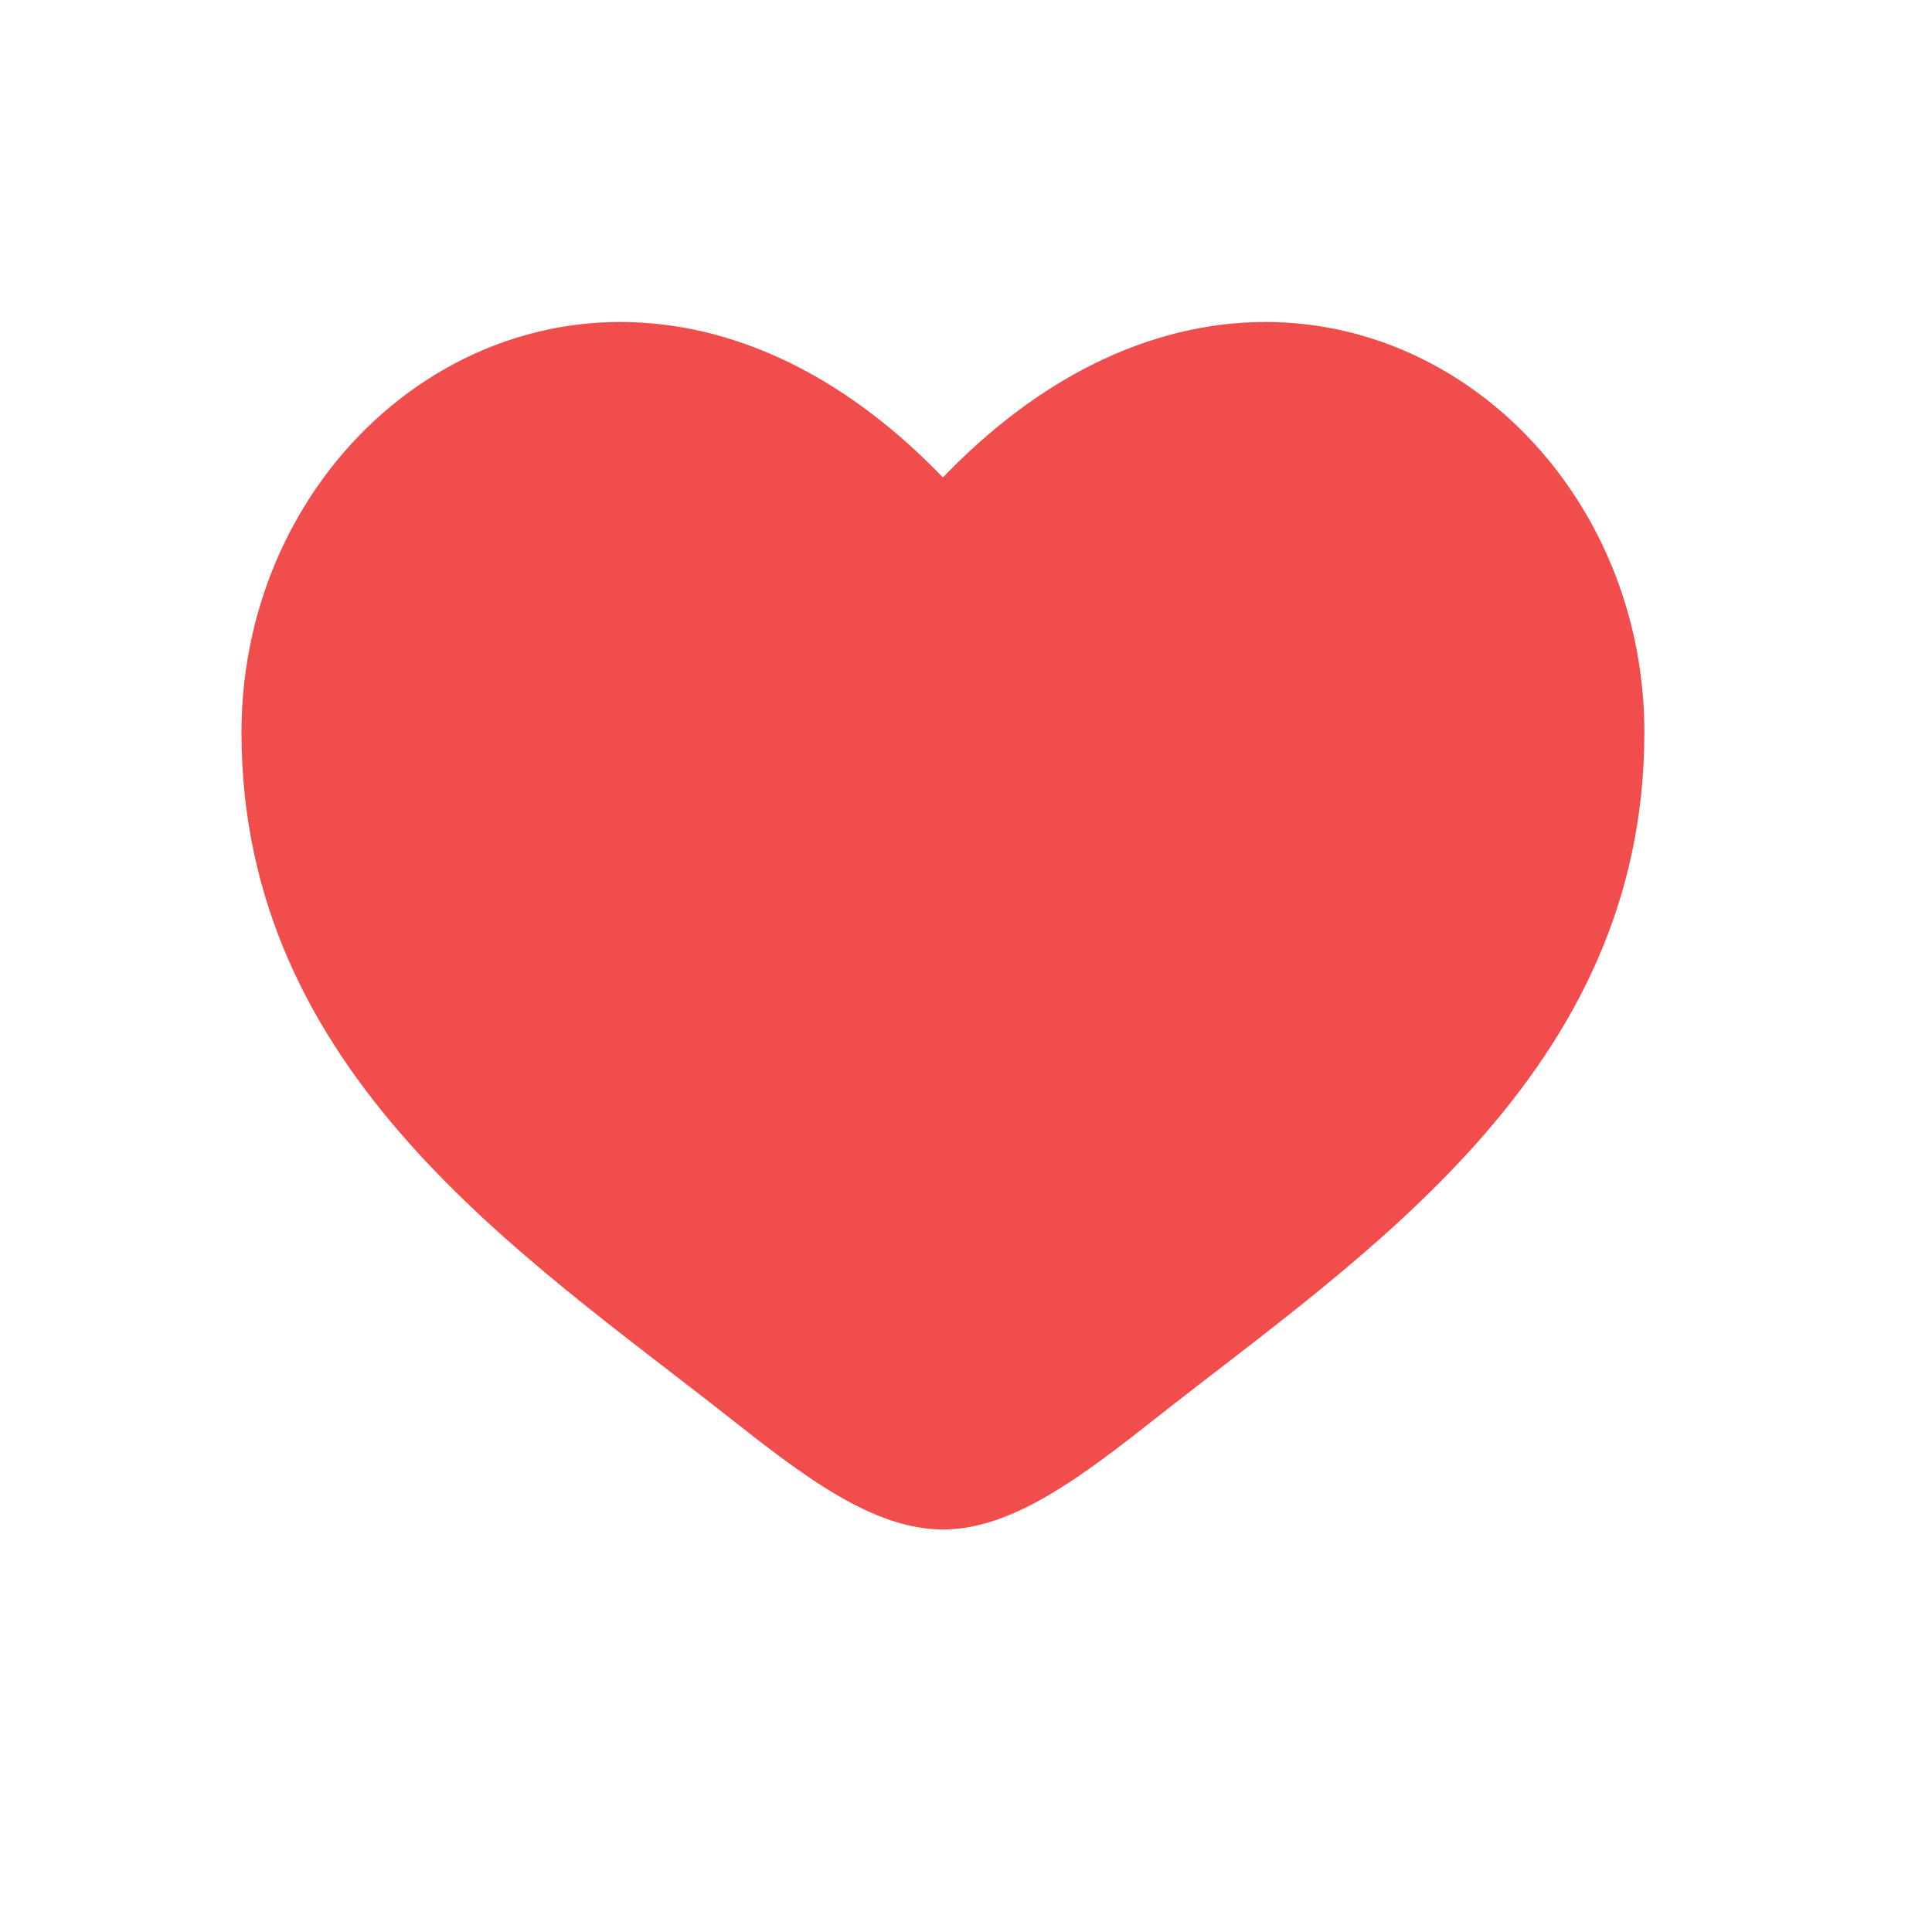
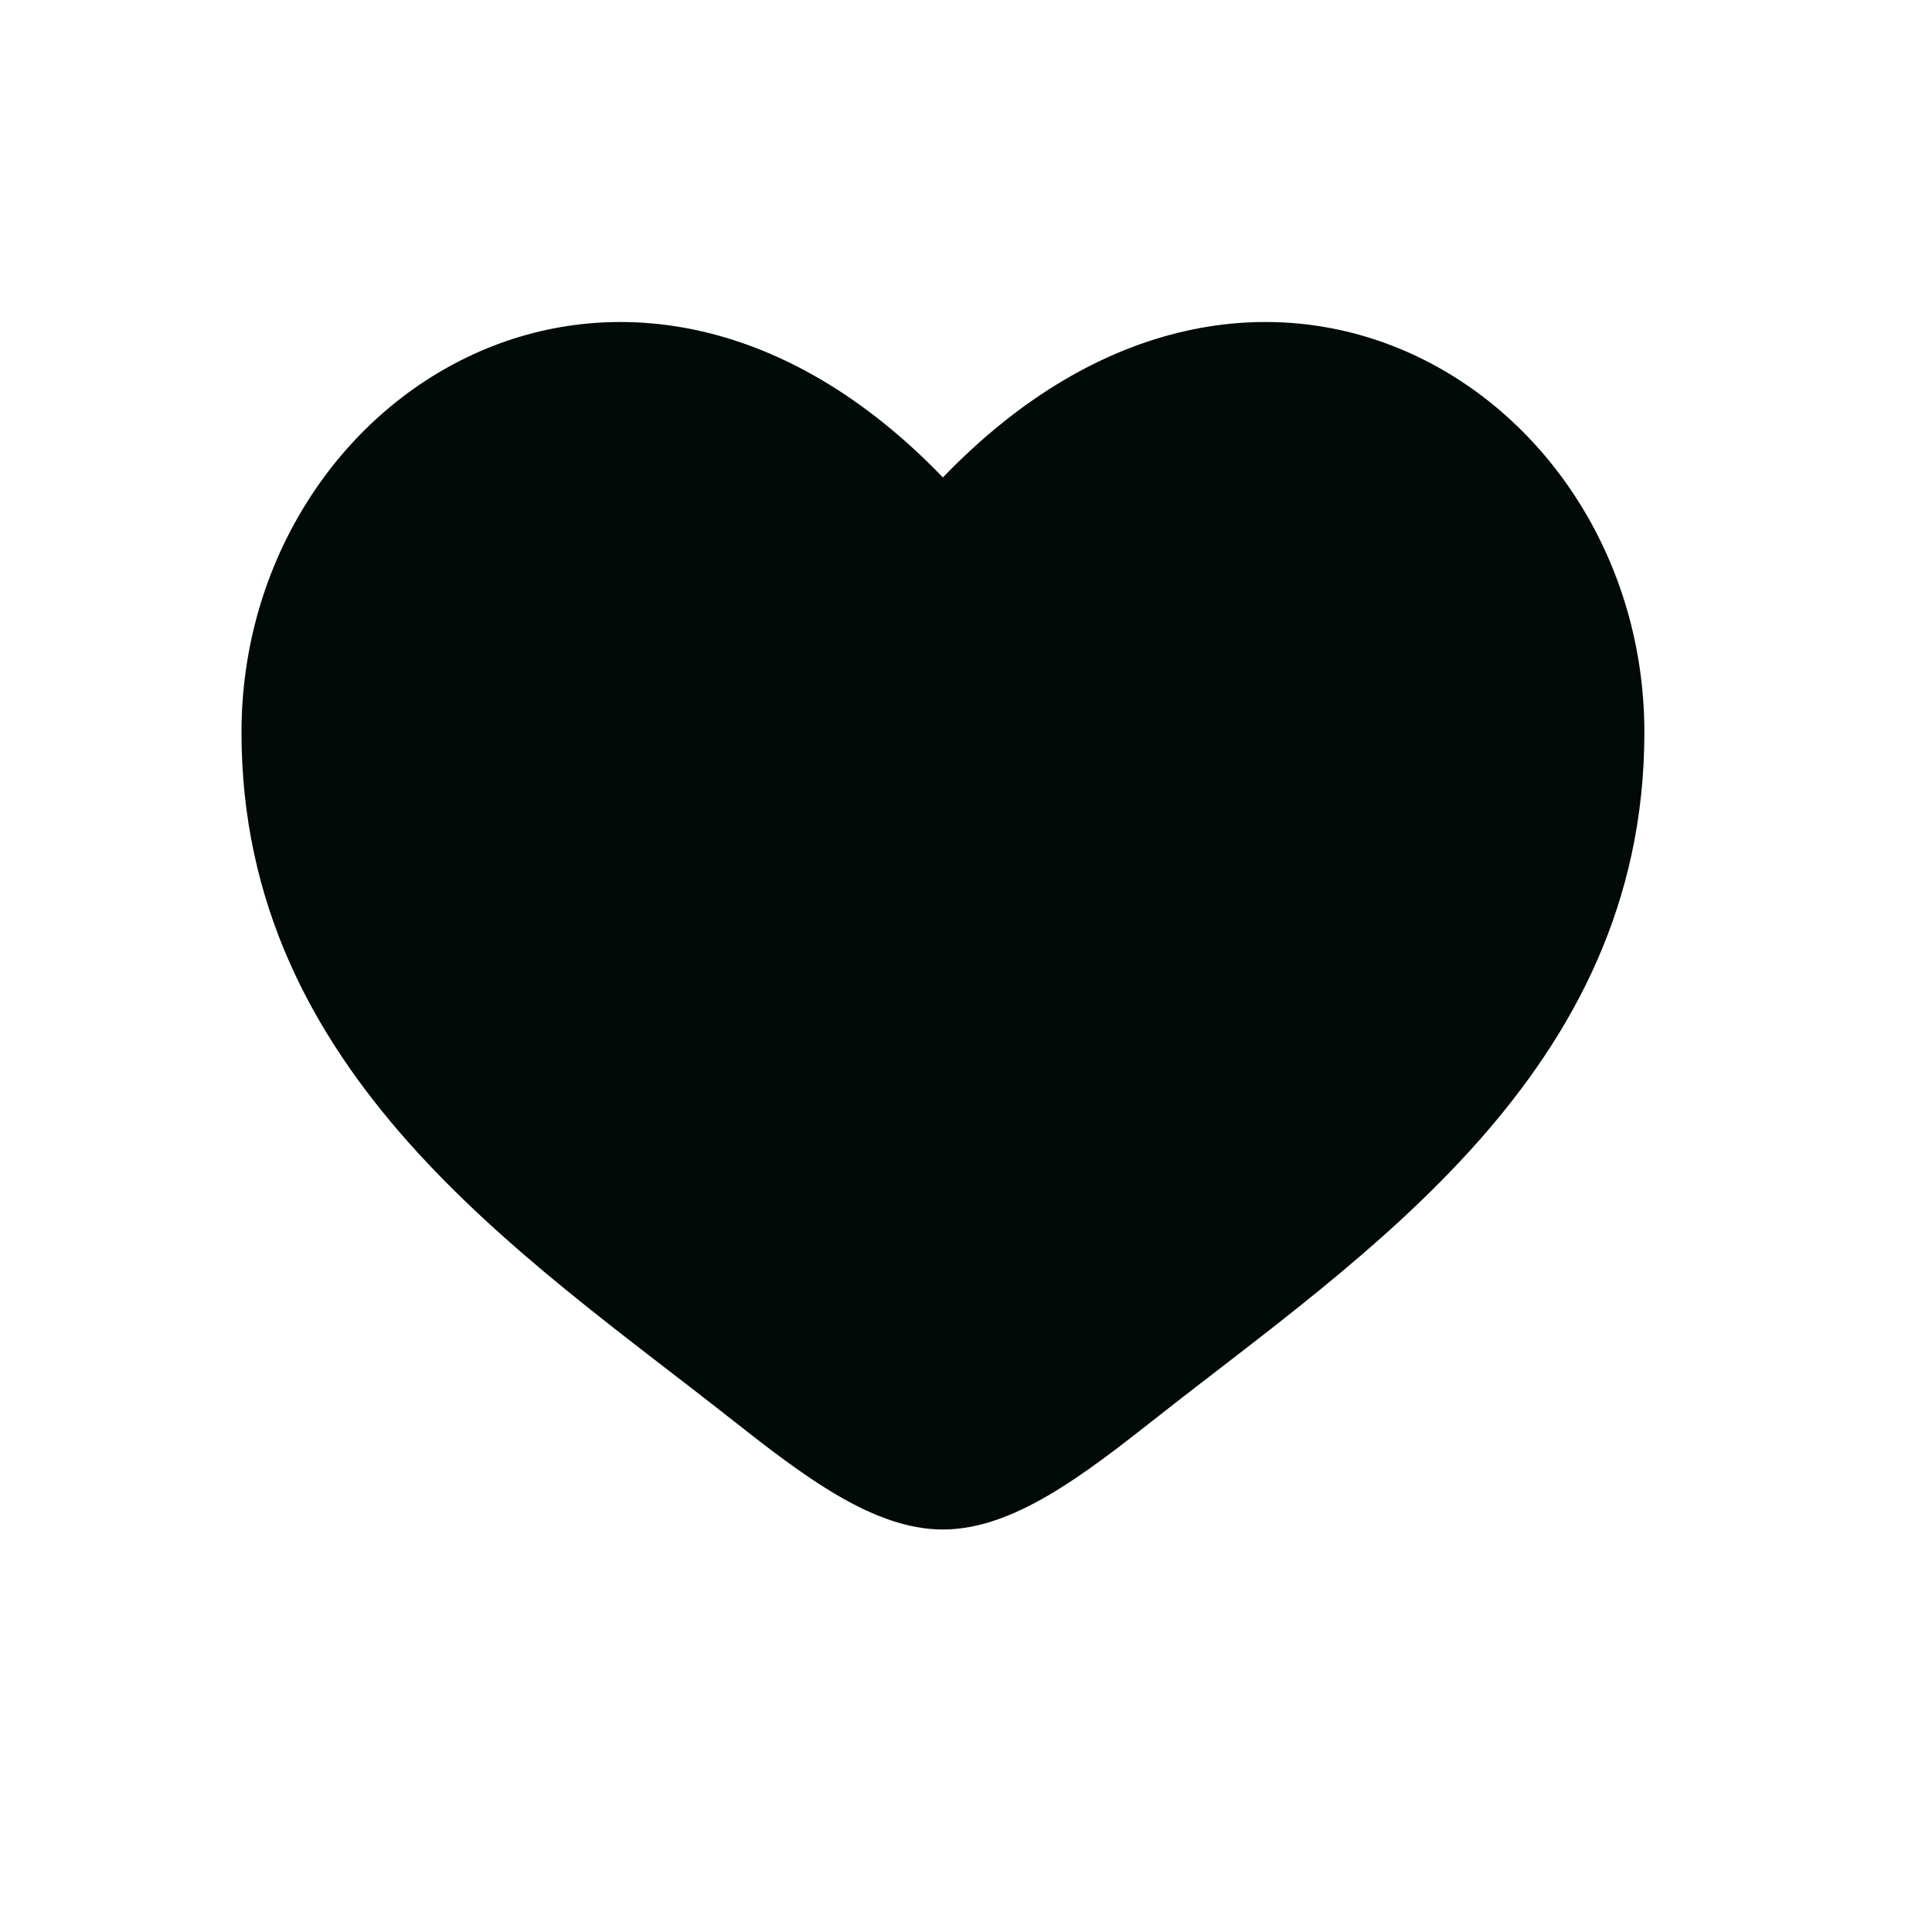
<svg xmlns="http://www.w3.org/2000/svg" width="24" height="24" viewBox="0 0 24 24" fill="none">
-   <path d="M3 9.099C3 13.336 6.502 15.594 9.066 17.615C9.971 18.328 10.842 19 11.713 19C12.585 19 13.456 18.328 14.361 17.615C16.924 15.594 20.427 13.336 20.427 9.099C20.427 4.862 15.634 1.857 11.713 5.931C7.792 1.857 3 4.862 3 9.099Z" fill="#F14D4D" />
+   <path d="M3 9.099C3 13.336 6.502 15.594 9.066 17.615C9.971 18.328 10.842 19 11.713 19C12.585 19 13.456 18.328 14.361 17.615C16.924 15.594 20.427 13.336 20.427 9.099C20.427 4.862 15.634 1.857 11.713 5.931C7.792 1.857 3 4.862 3 9.099Z" fill="#000A07" />
</svg>
